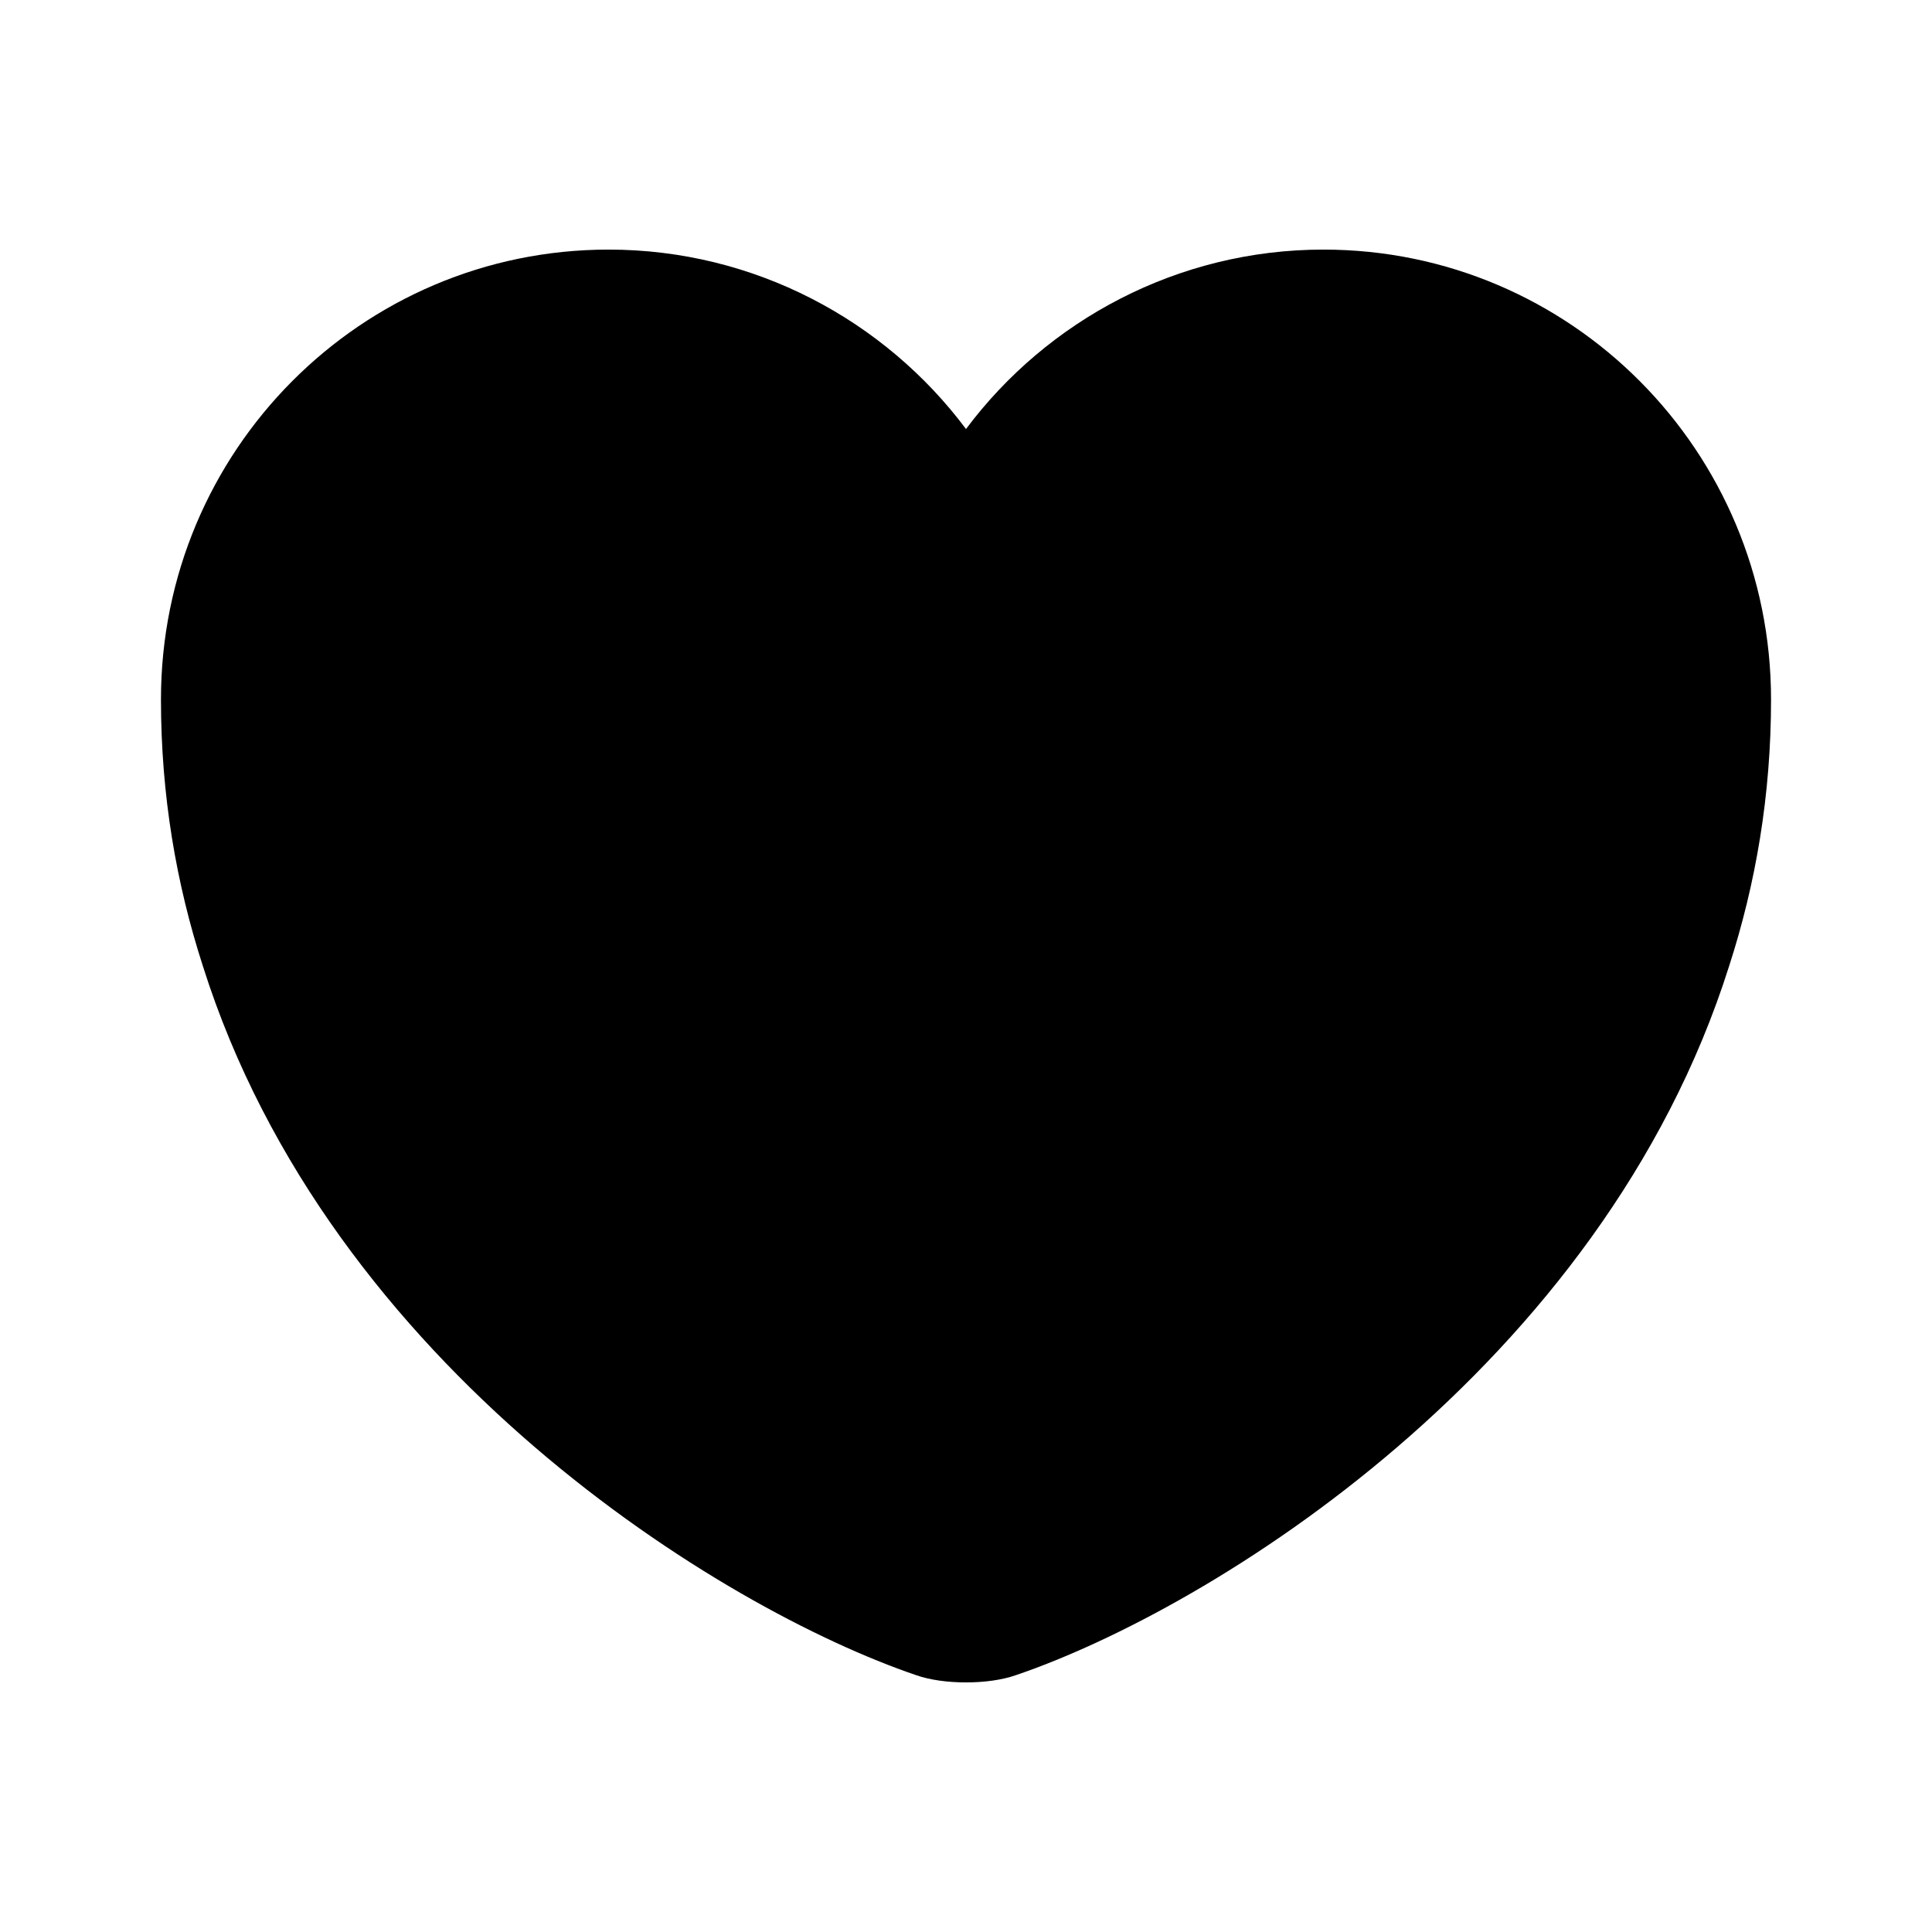
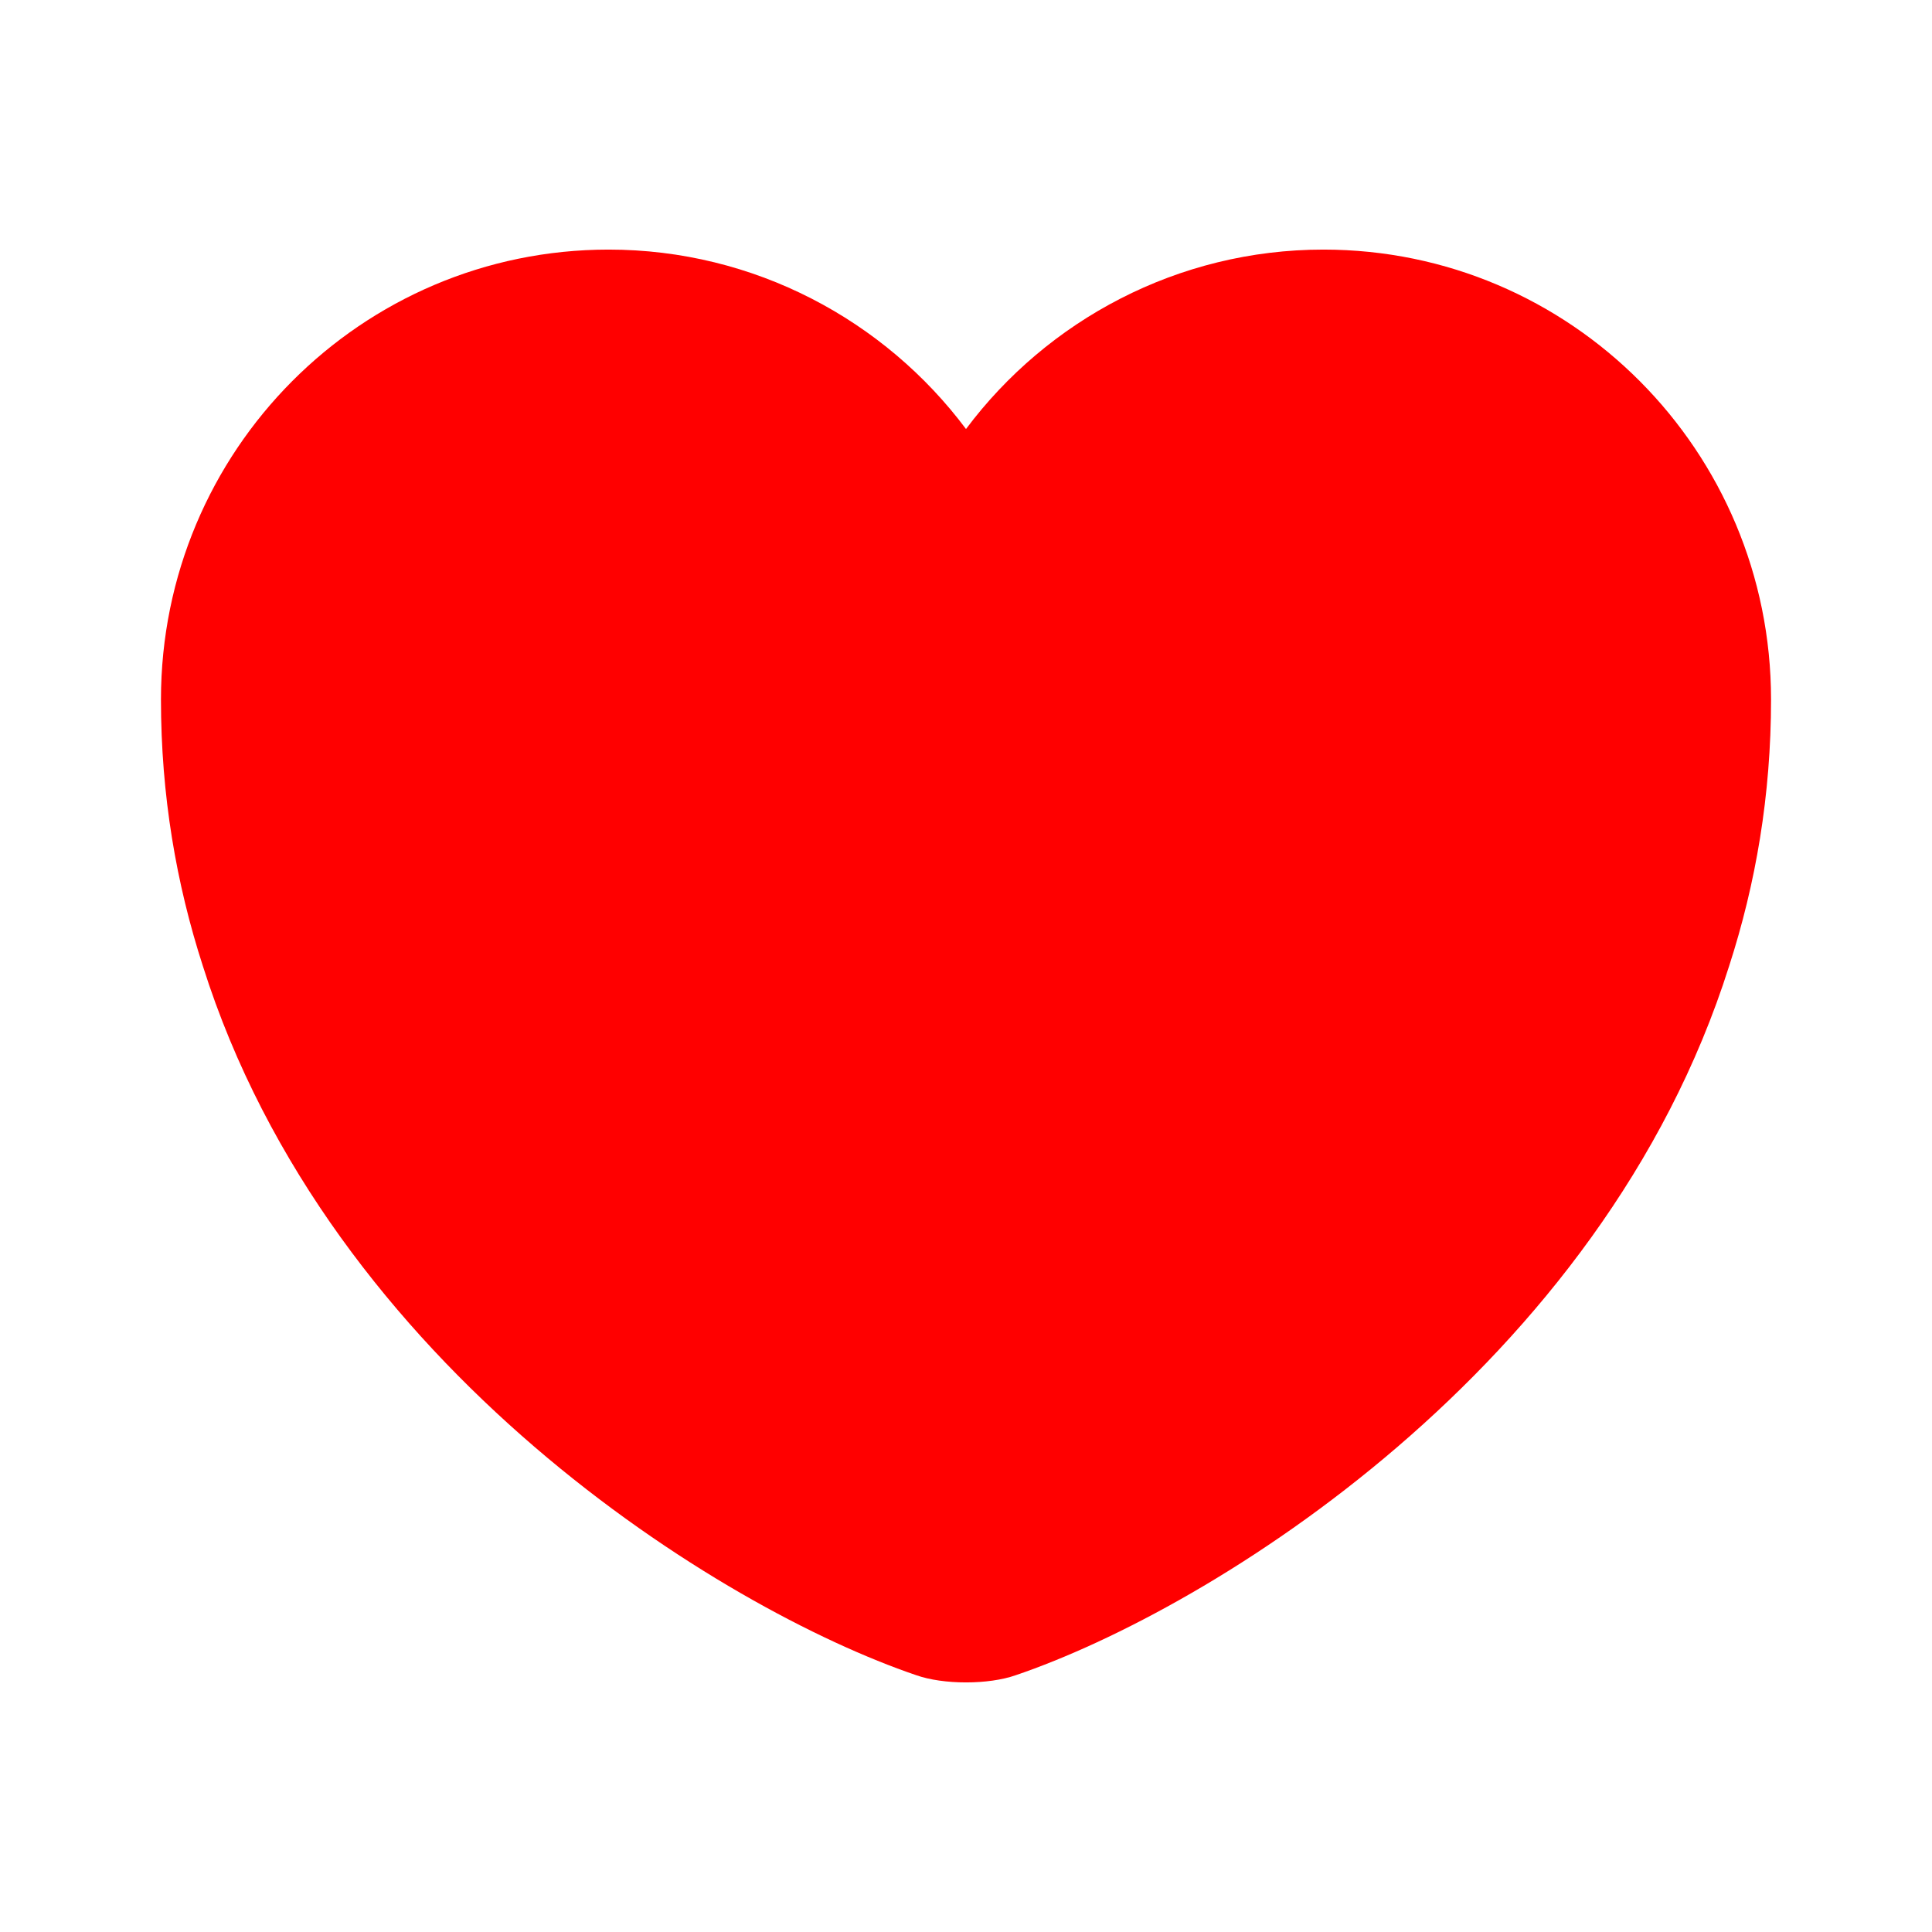
<svg xmlns="http://www.w3.org/2000/svg" width="16" height="16" viewBox="0 0 16 16" fill="none">
-   <path d="M10.96 2.067C9.753 2.067 8.673 2.653 8 3.553C7.327 2.653 6.247 2.067 5.04 2.067C2.993 2.067 1.333 3.733 1.333 5.793C1.333 6.587 1.46 7.32 1.68 8C2.733 11.333 5.98 13.327 7.587 13.873C7.813 13.953 8.187 13.953 8.413 13.873C10.02 13.327 13.267 11.333 14.32 8C14.54 7.32 14.667 6.587 14.667 5.793C14.667 3.733 13.007 2.067 10.96 2.067Z" fill="black" />
+   <path d="M10.96 2.067C9.753 2.067 8.673 2.653 8 3.553C7.327 2.653 6.247 2.067 5.04 2.067C2.993 2.067 1.333 3.733 1.333 5.793C1.333 6.587 1.46 7.32 1.68 8C2.733 11.333 5.98 13.327 7.587 13.873C7.813 13.953 8.187 13.953 8.413 13.873C10.02 13.327 13.267 11.333 14.32 8C14.54 7.32 14.667 6.587 14.667 5.793C14.667 3.733 13.007 2.067 10.96 2.067Z" fill="red" />
</svg>
